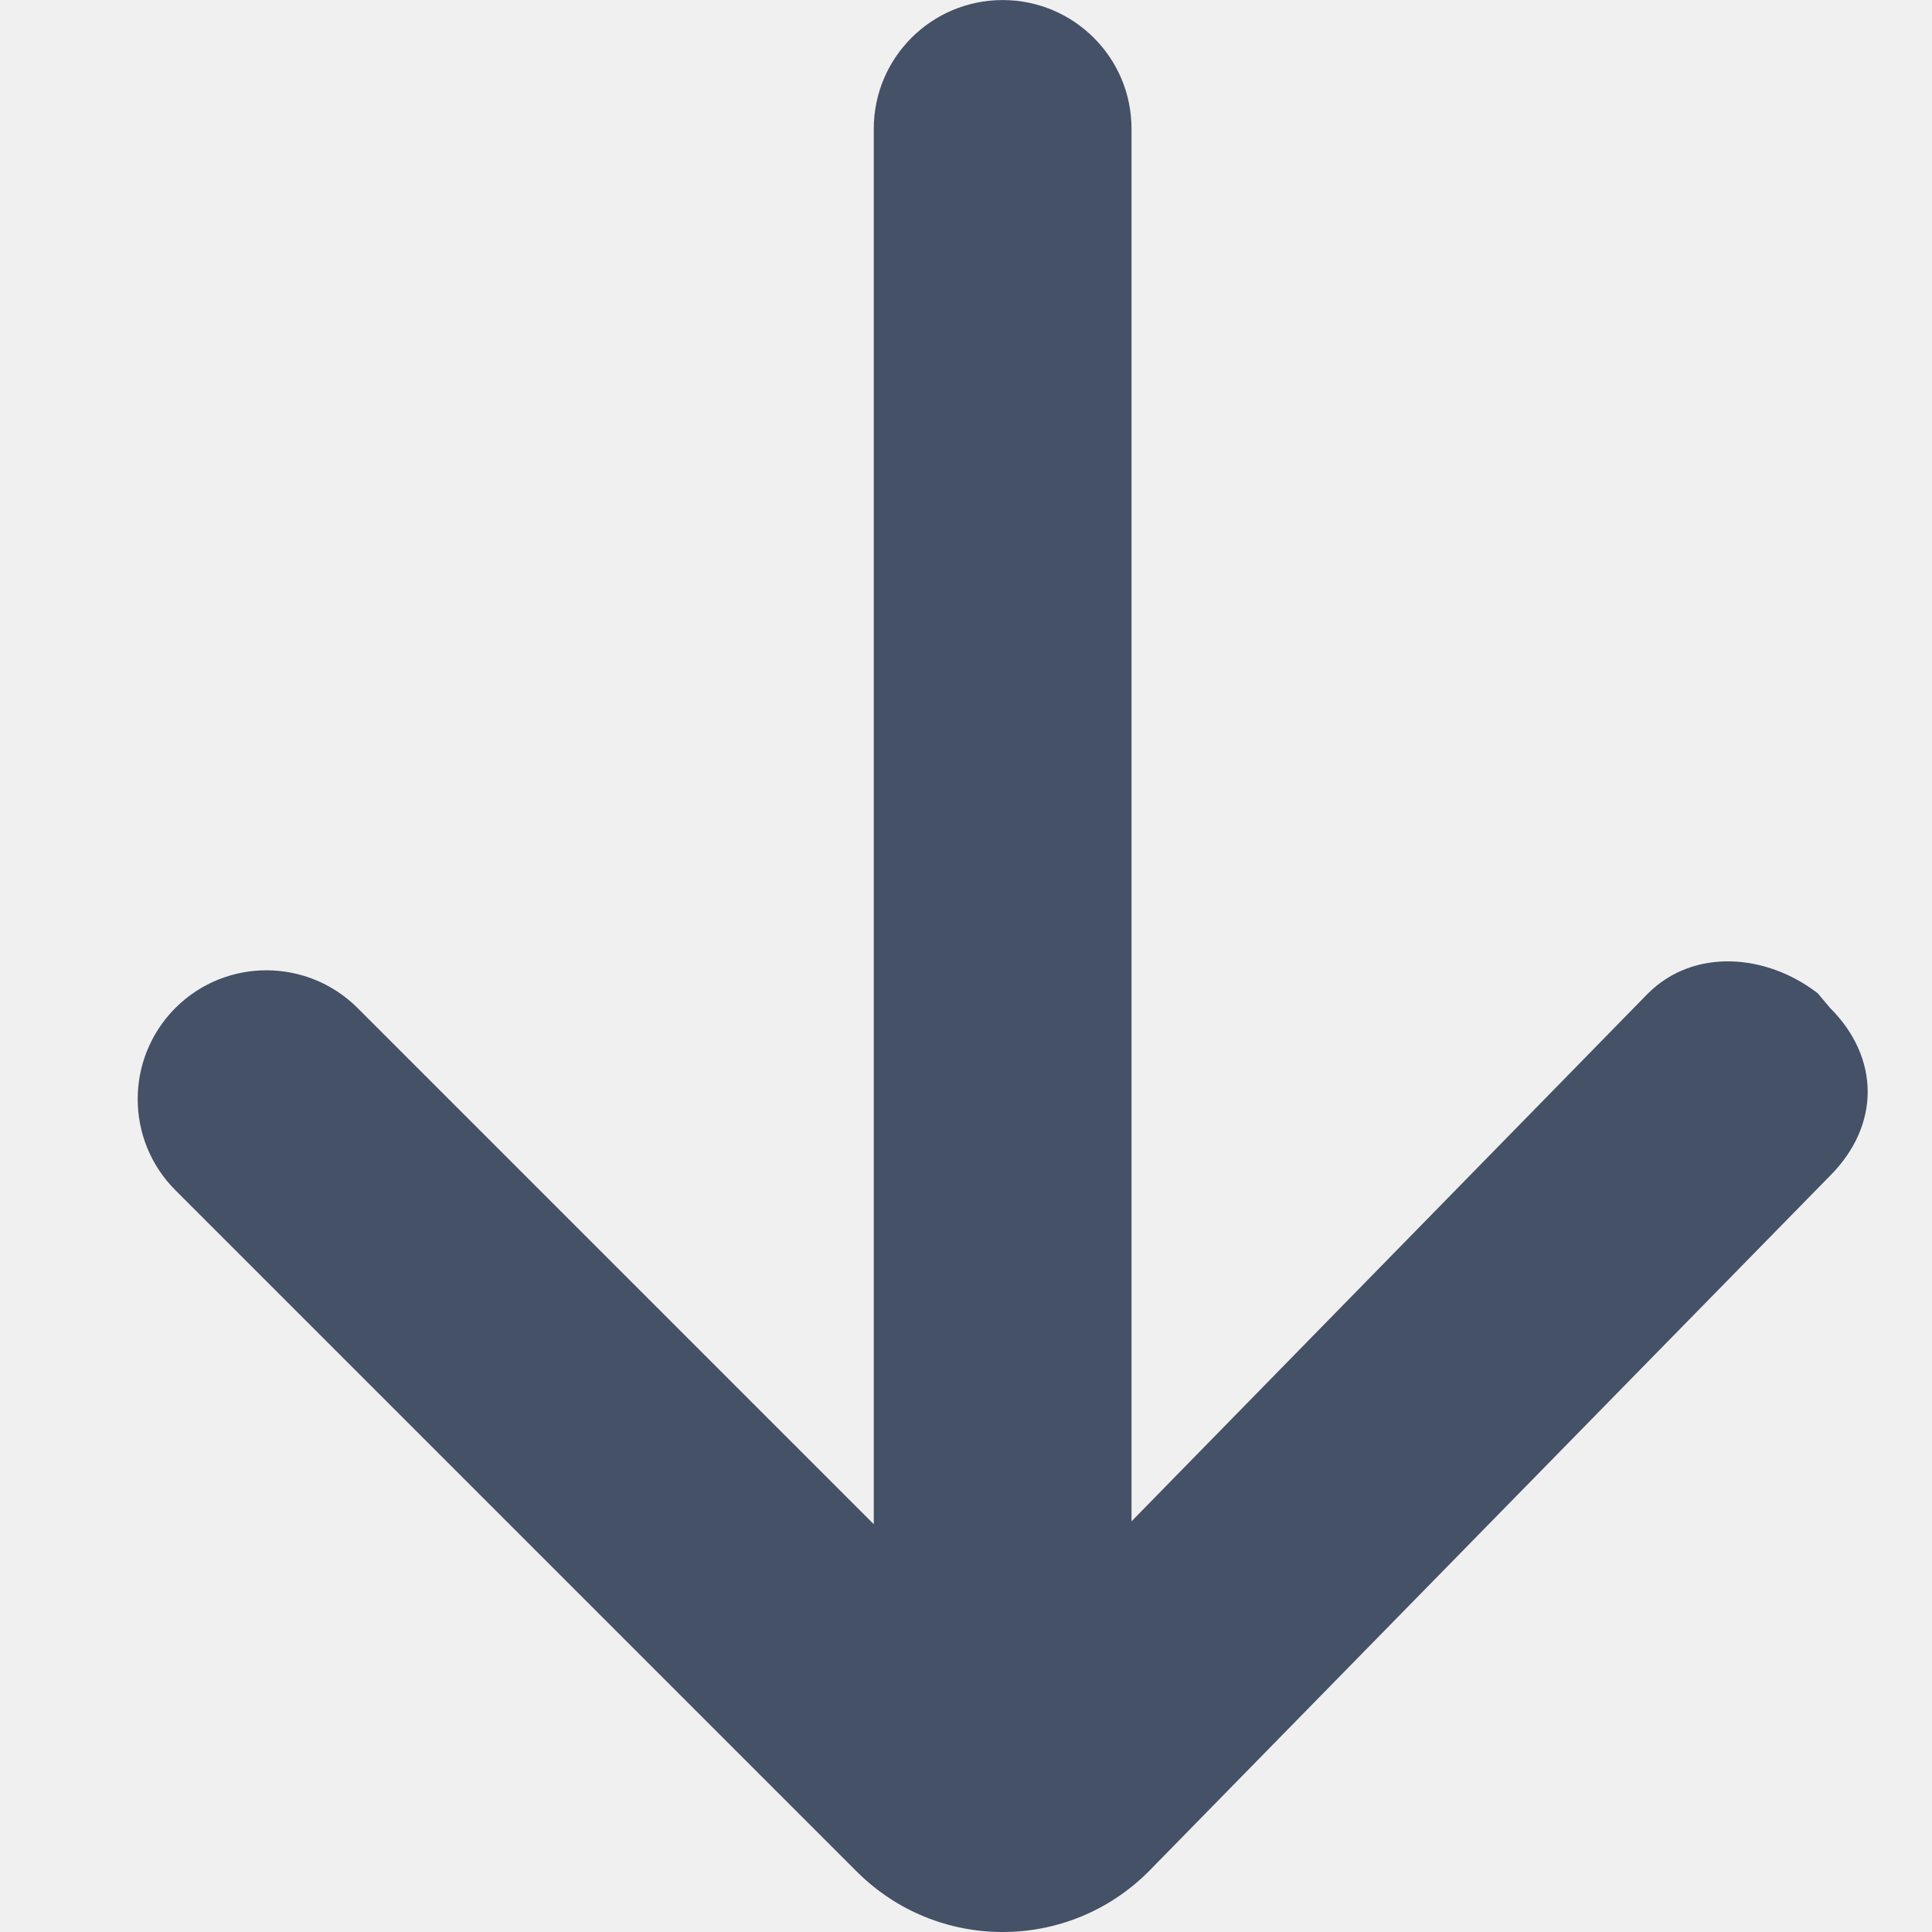
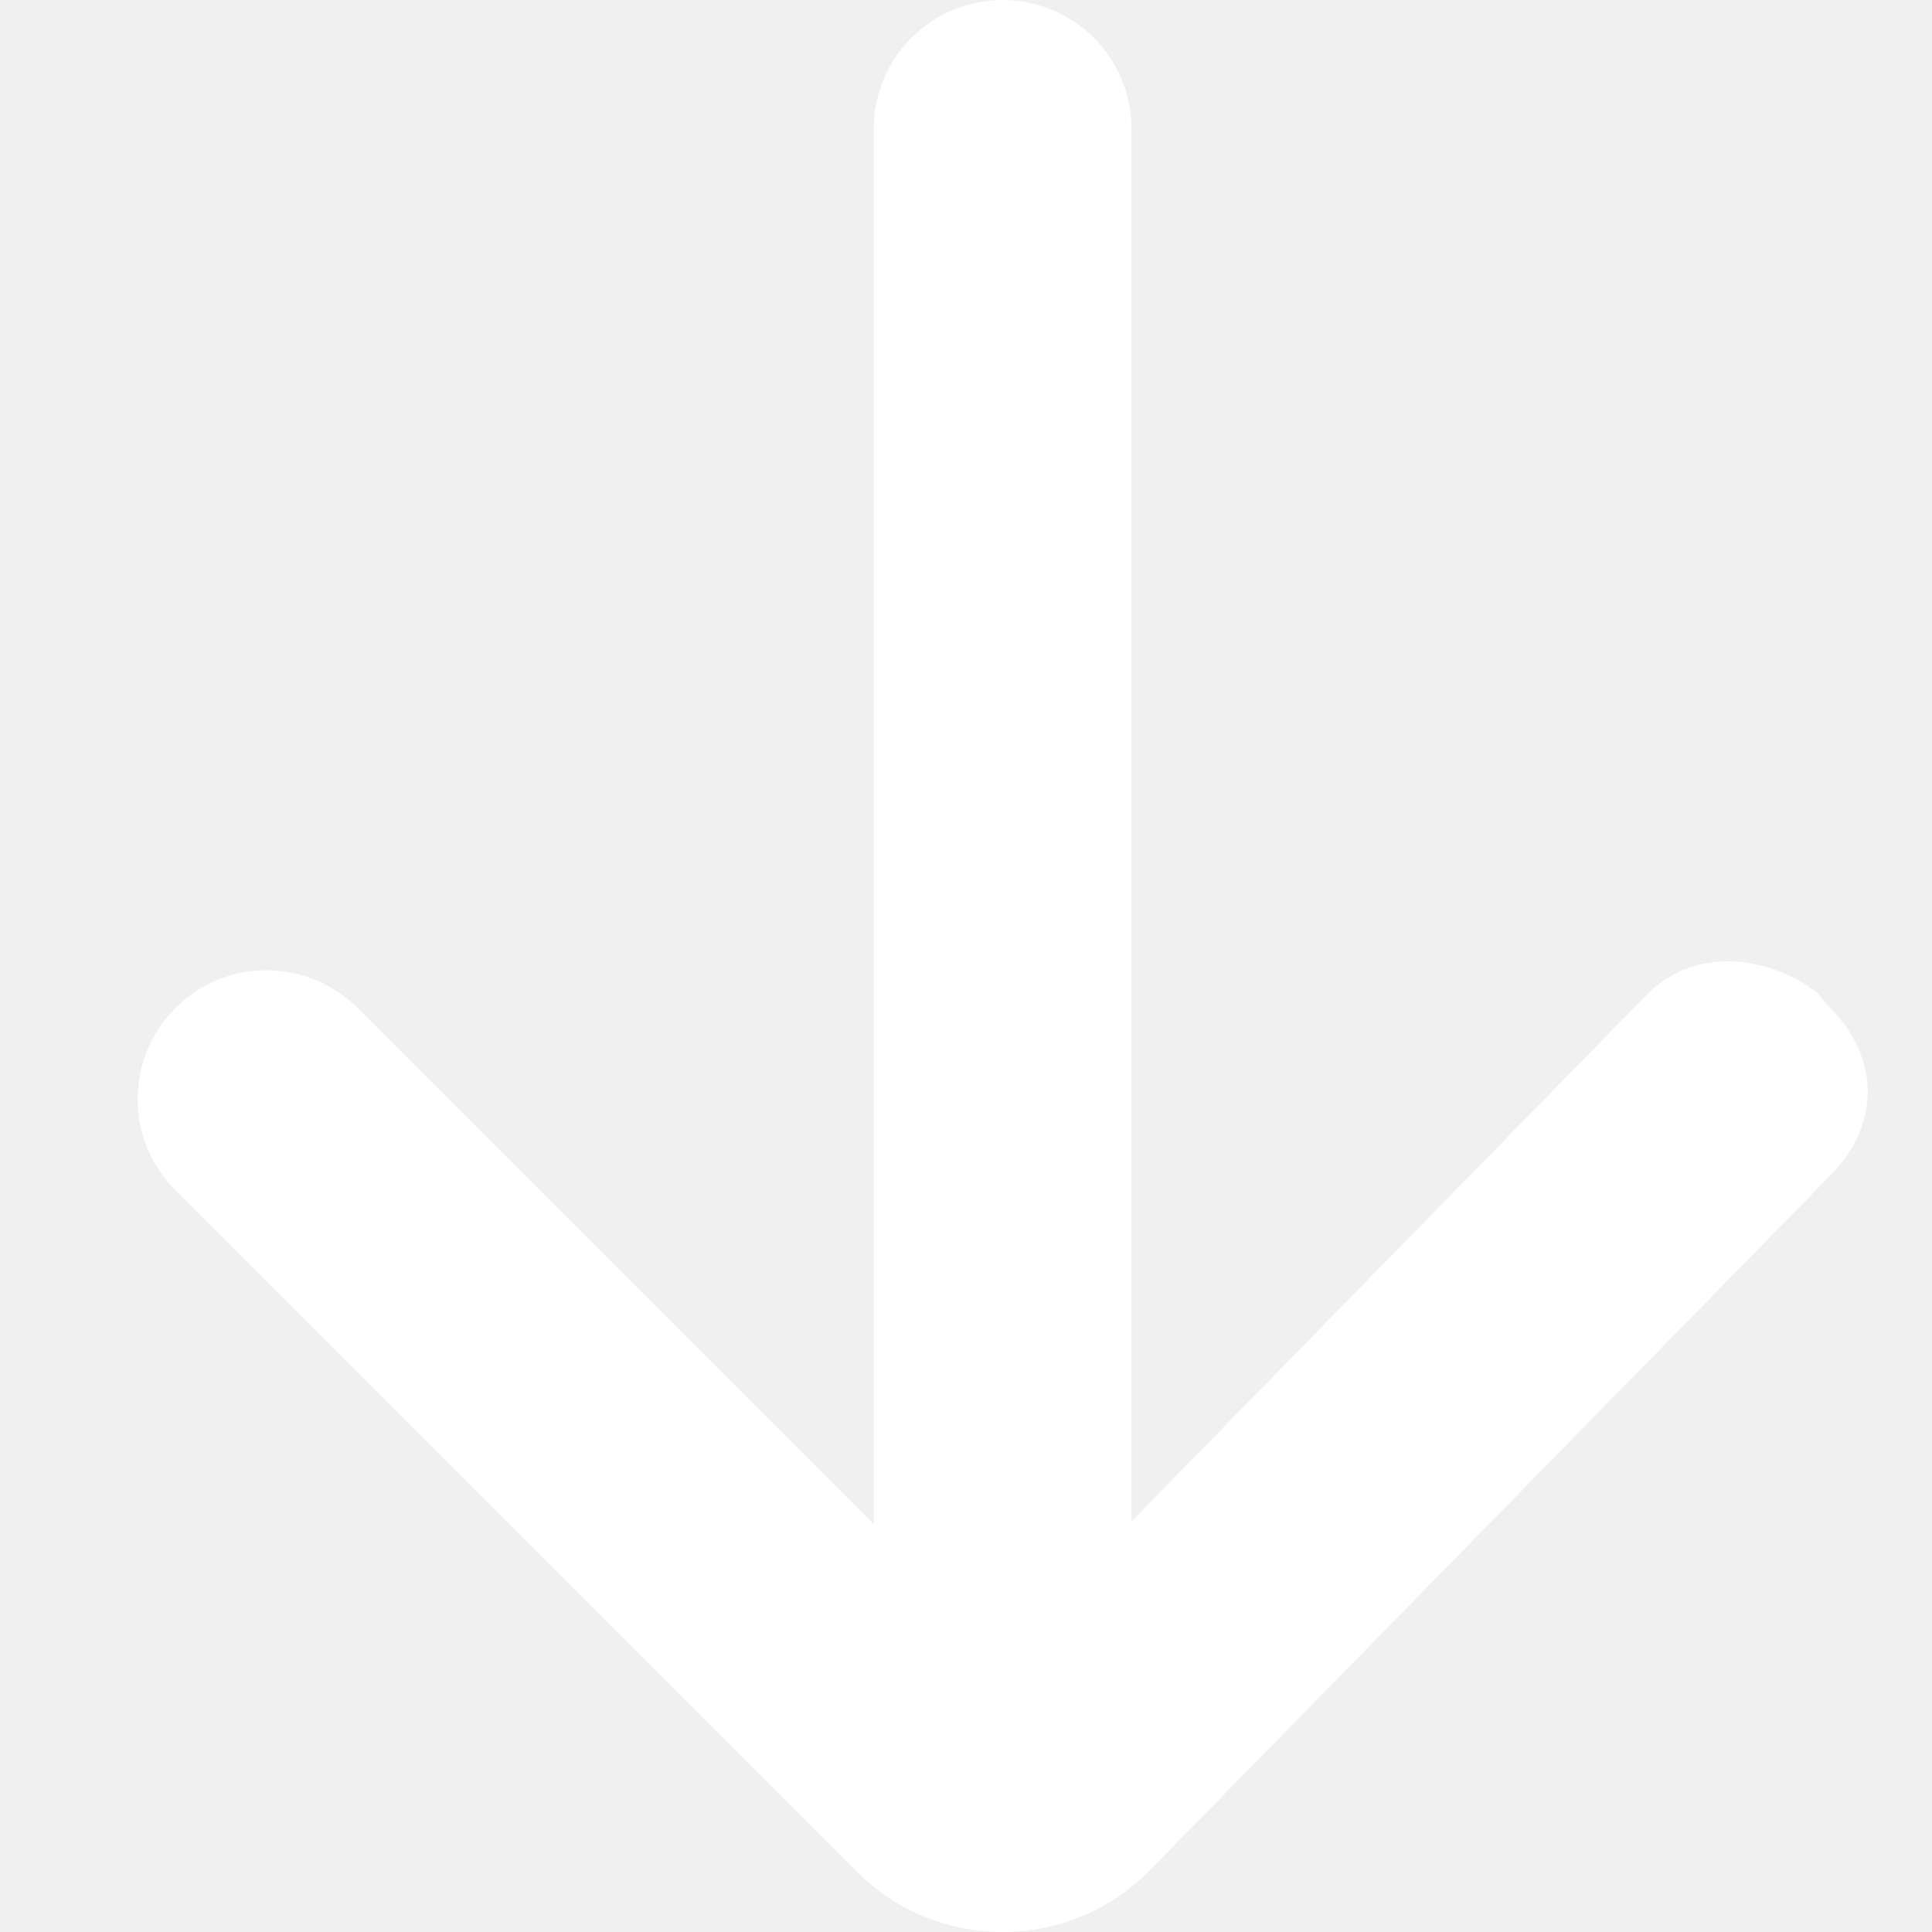
<svg xmlns="http://www.w3.org/2000/svg" width="10px" height="10px" viewBox="0 0 10 10" version="1.1">
  <g id="UI_desktop" stroke="none" stroke-width="1" fill="none" fill-rule="evenodd">
    <g id="richieste-nuova-02" transform="translate(-918, -227)">
      <g id="icon-arrow-table" transform="translate(923, 232) scale(1, -1) translate(-923, -232)translate(918, 227)">
-         <polygon id="bg" fill="#D8D8D8" opacity="0" transform="translate(5, 5) scale(1, -1) rotate(-270) translate(-5, -5)" points="-3.29292149e-12 1.82009963e-12 10 1.82009963e-12 10 10 -3.29292149e-12 10" />
-         <path d="M6.276,0.718 L9.877,4.245 C10.294,4.662 10.294,5.338 9.877,5.755 L6.35,9.282 C6.09,9.542 5.668,9.542 5.407,9.282 C5.147,9.022 5.147,8.6 5.407,8.339 L8.079,5.667 L0.856,5.667 C0.488,5.667 0.19,5.368 0.19,5 C0.19,4.632 0.488,4.333 0.856,4.333 L8.064,4.333 L5.333,1.661 C5.093,1.421 5.128,1.043 5.331,0.781 L5.406,0.718 C5.666,0.457 6.016,0.458 6.276,0.718 Z" id="icon" fill="#445166" transform="translate(5.1897, 5) scale(1, -1) rotate(-270) translate(-5.1897, -5)" />
+         <polygon id="bg" fill="#fff" opacity="0" transform="translate(5, 5) scale(1, -1) rotate(-270) translate(-5, -5)" points="-3.29292149e-12 1.82009963e-12 10 1.82009963e-12 10 10 -3.29292149e-12 10" />
+         <path d="M6.276,0.718 L9.877,4.245 C10.294,4.662 10.294,5.338 9.877,5.755 L6.35,9.282 C6.09,9.542 5.668,9.542 5.407,9.282 C5.147,9.022 5.147,8.6 5.407,8.339 L8.079,5.667 L0.856,5.667 C0.488,5.667 0.19,5.368 0.19,5 C0.19,4.632 0.488,4.333 0.856,4.333 L8.064,4.333 L5.333,1.661 C5.093,1.421 5.128,1.043 5.331,0.781 L5.406,0.718 C5.666,0.457 6.016,0.458 6.276,0.718 Z" id="icon" fill="#fff" transform="translate(5.1897, 5) scale(1, -1) rotate(-270) translate(-5.1897, -5)" />
      </g>
    </g>
  </g>
</svg>
